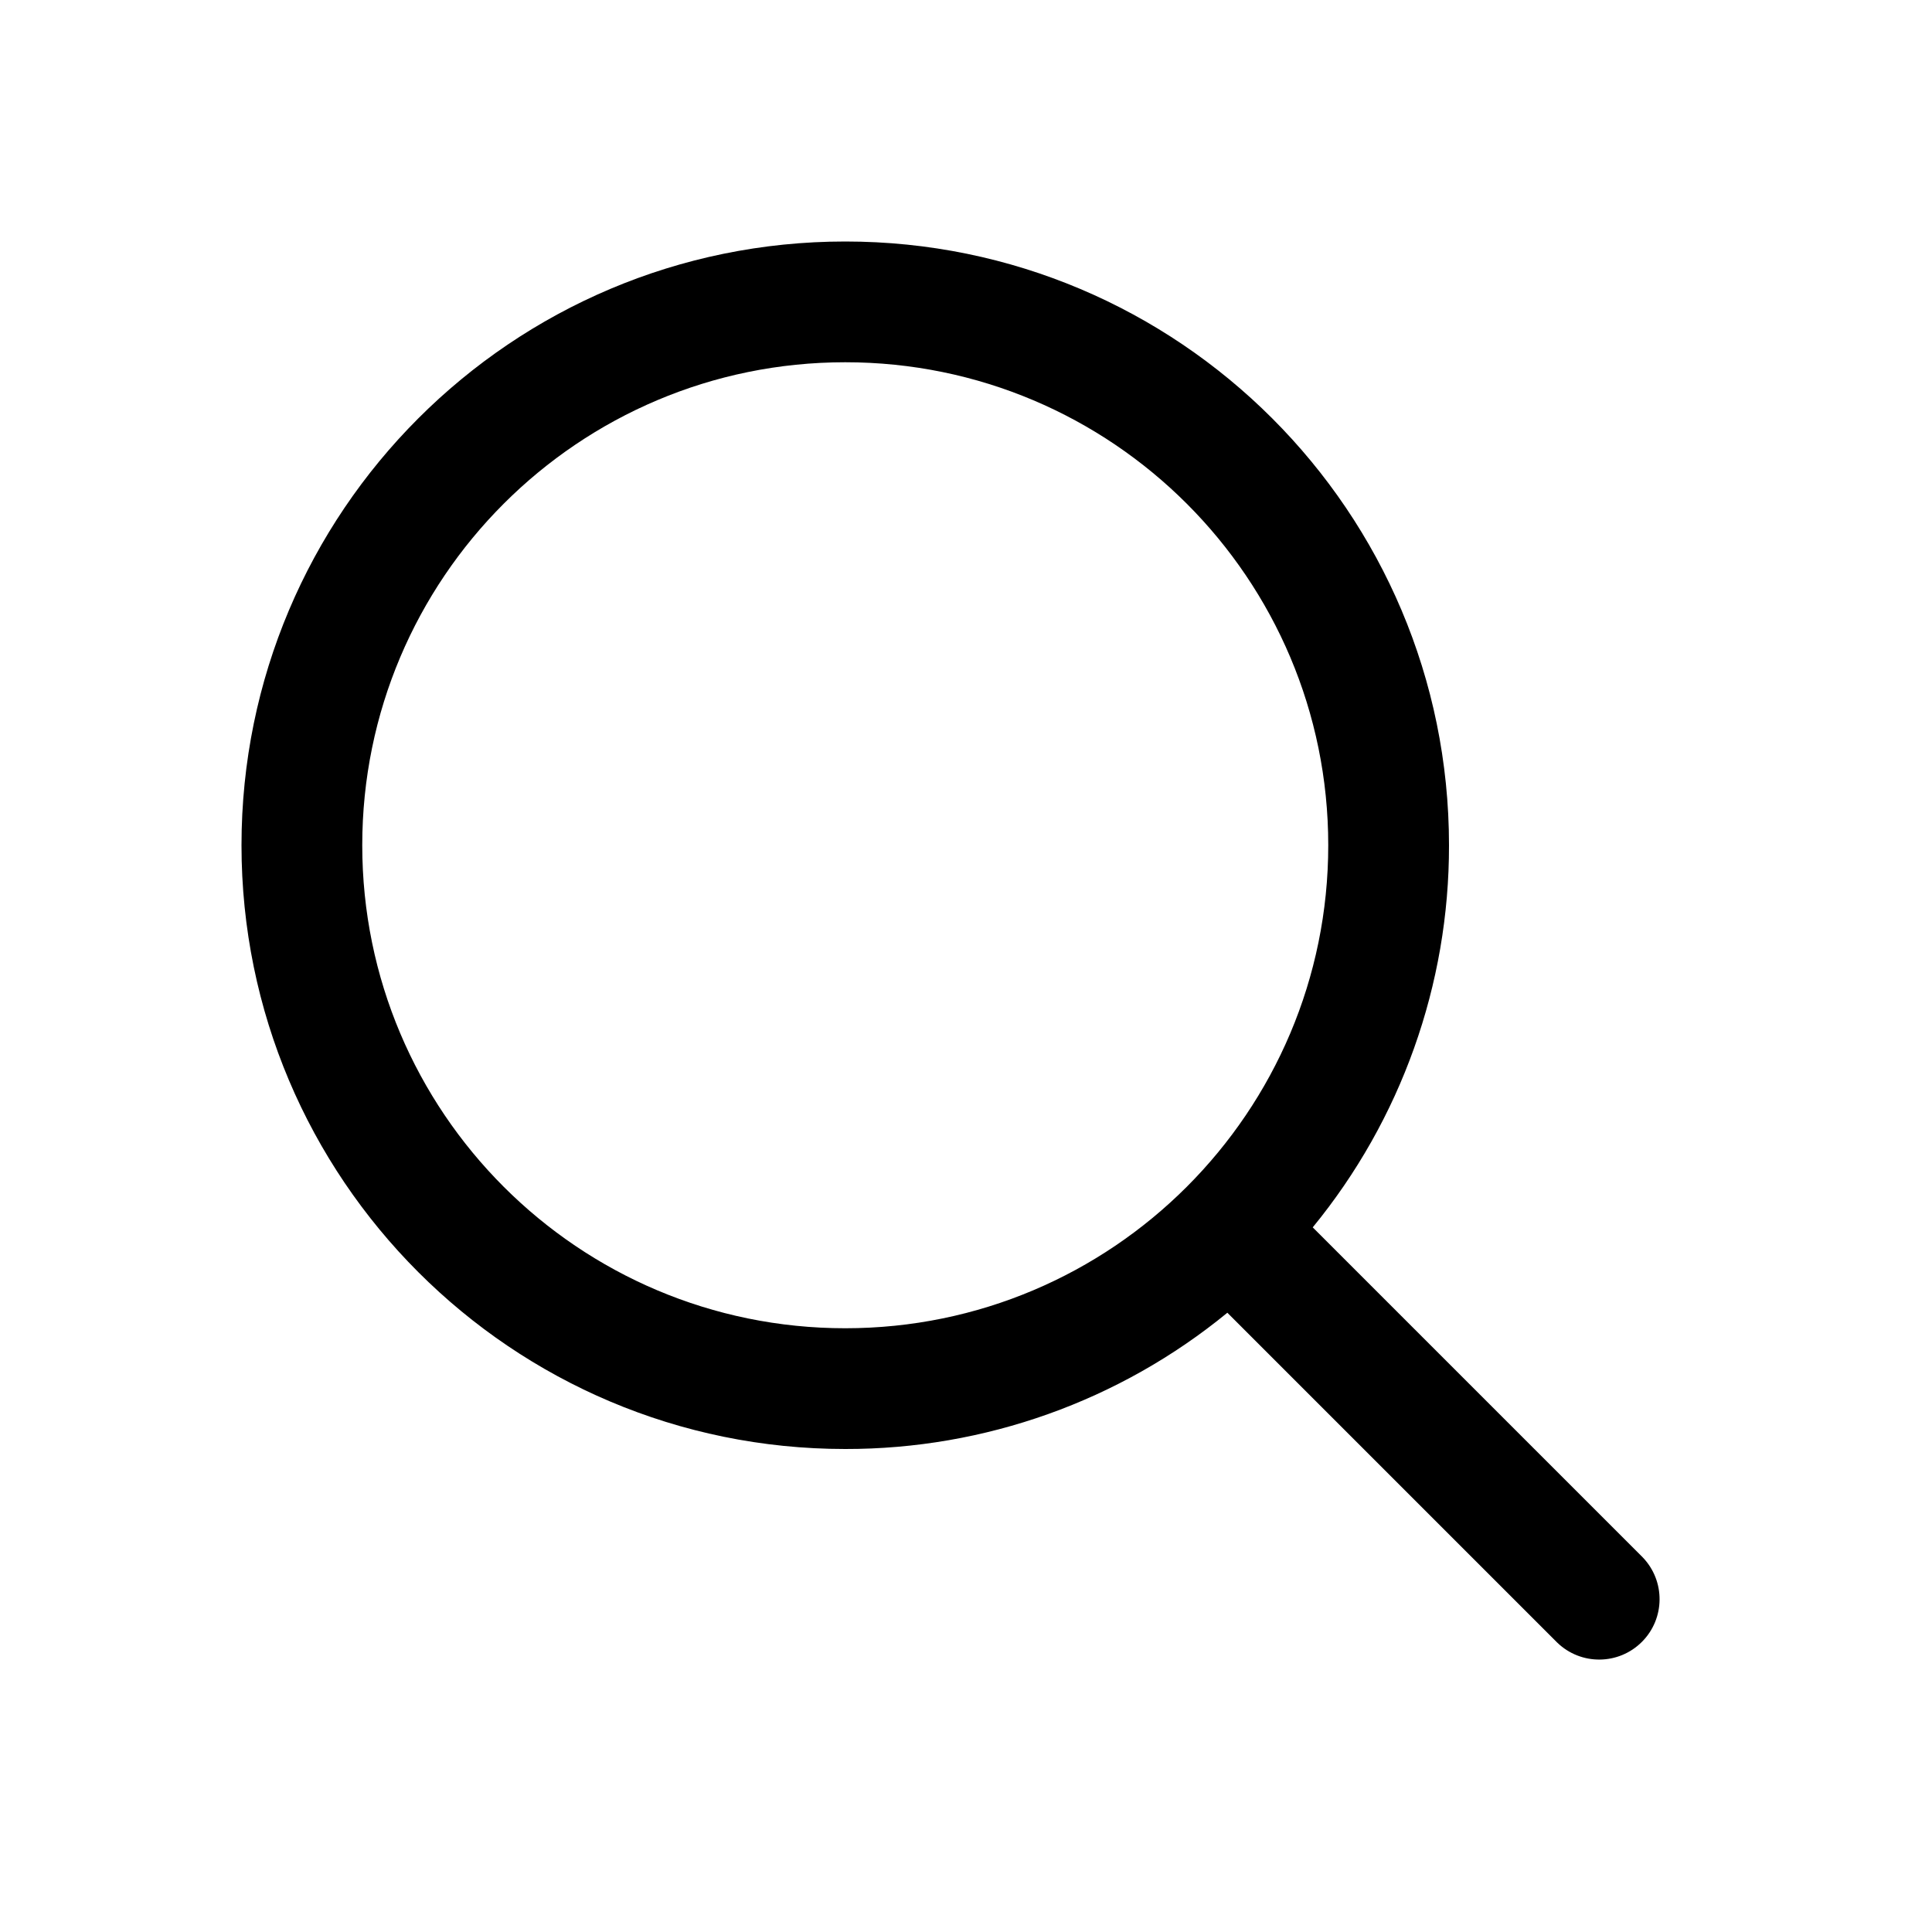
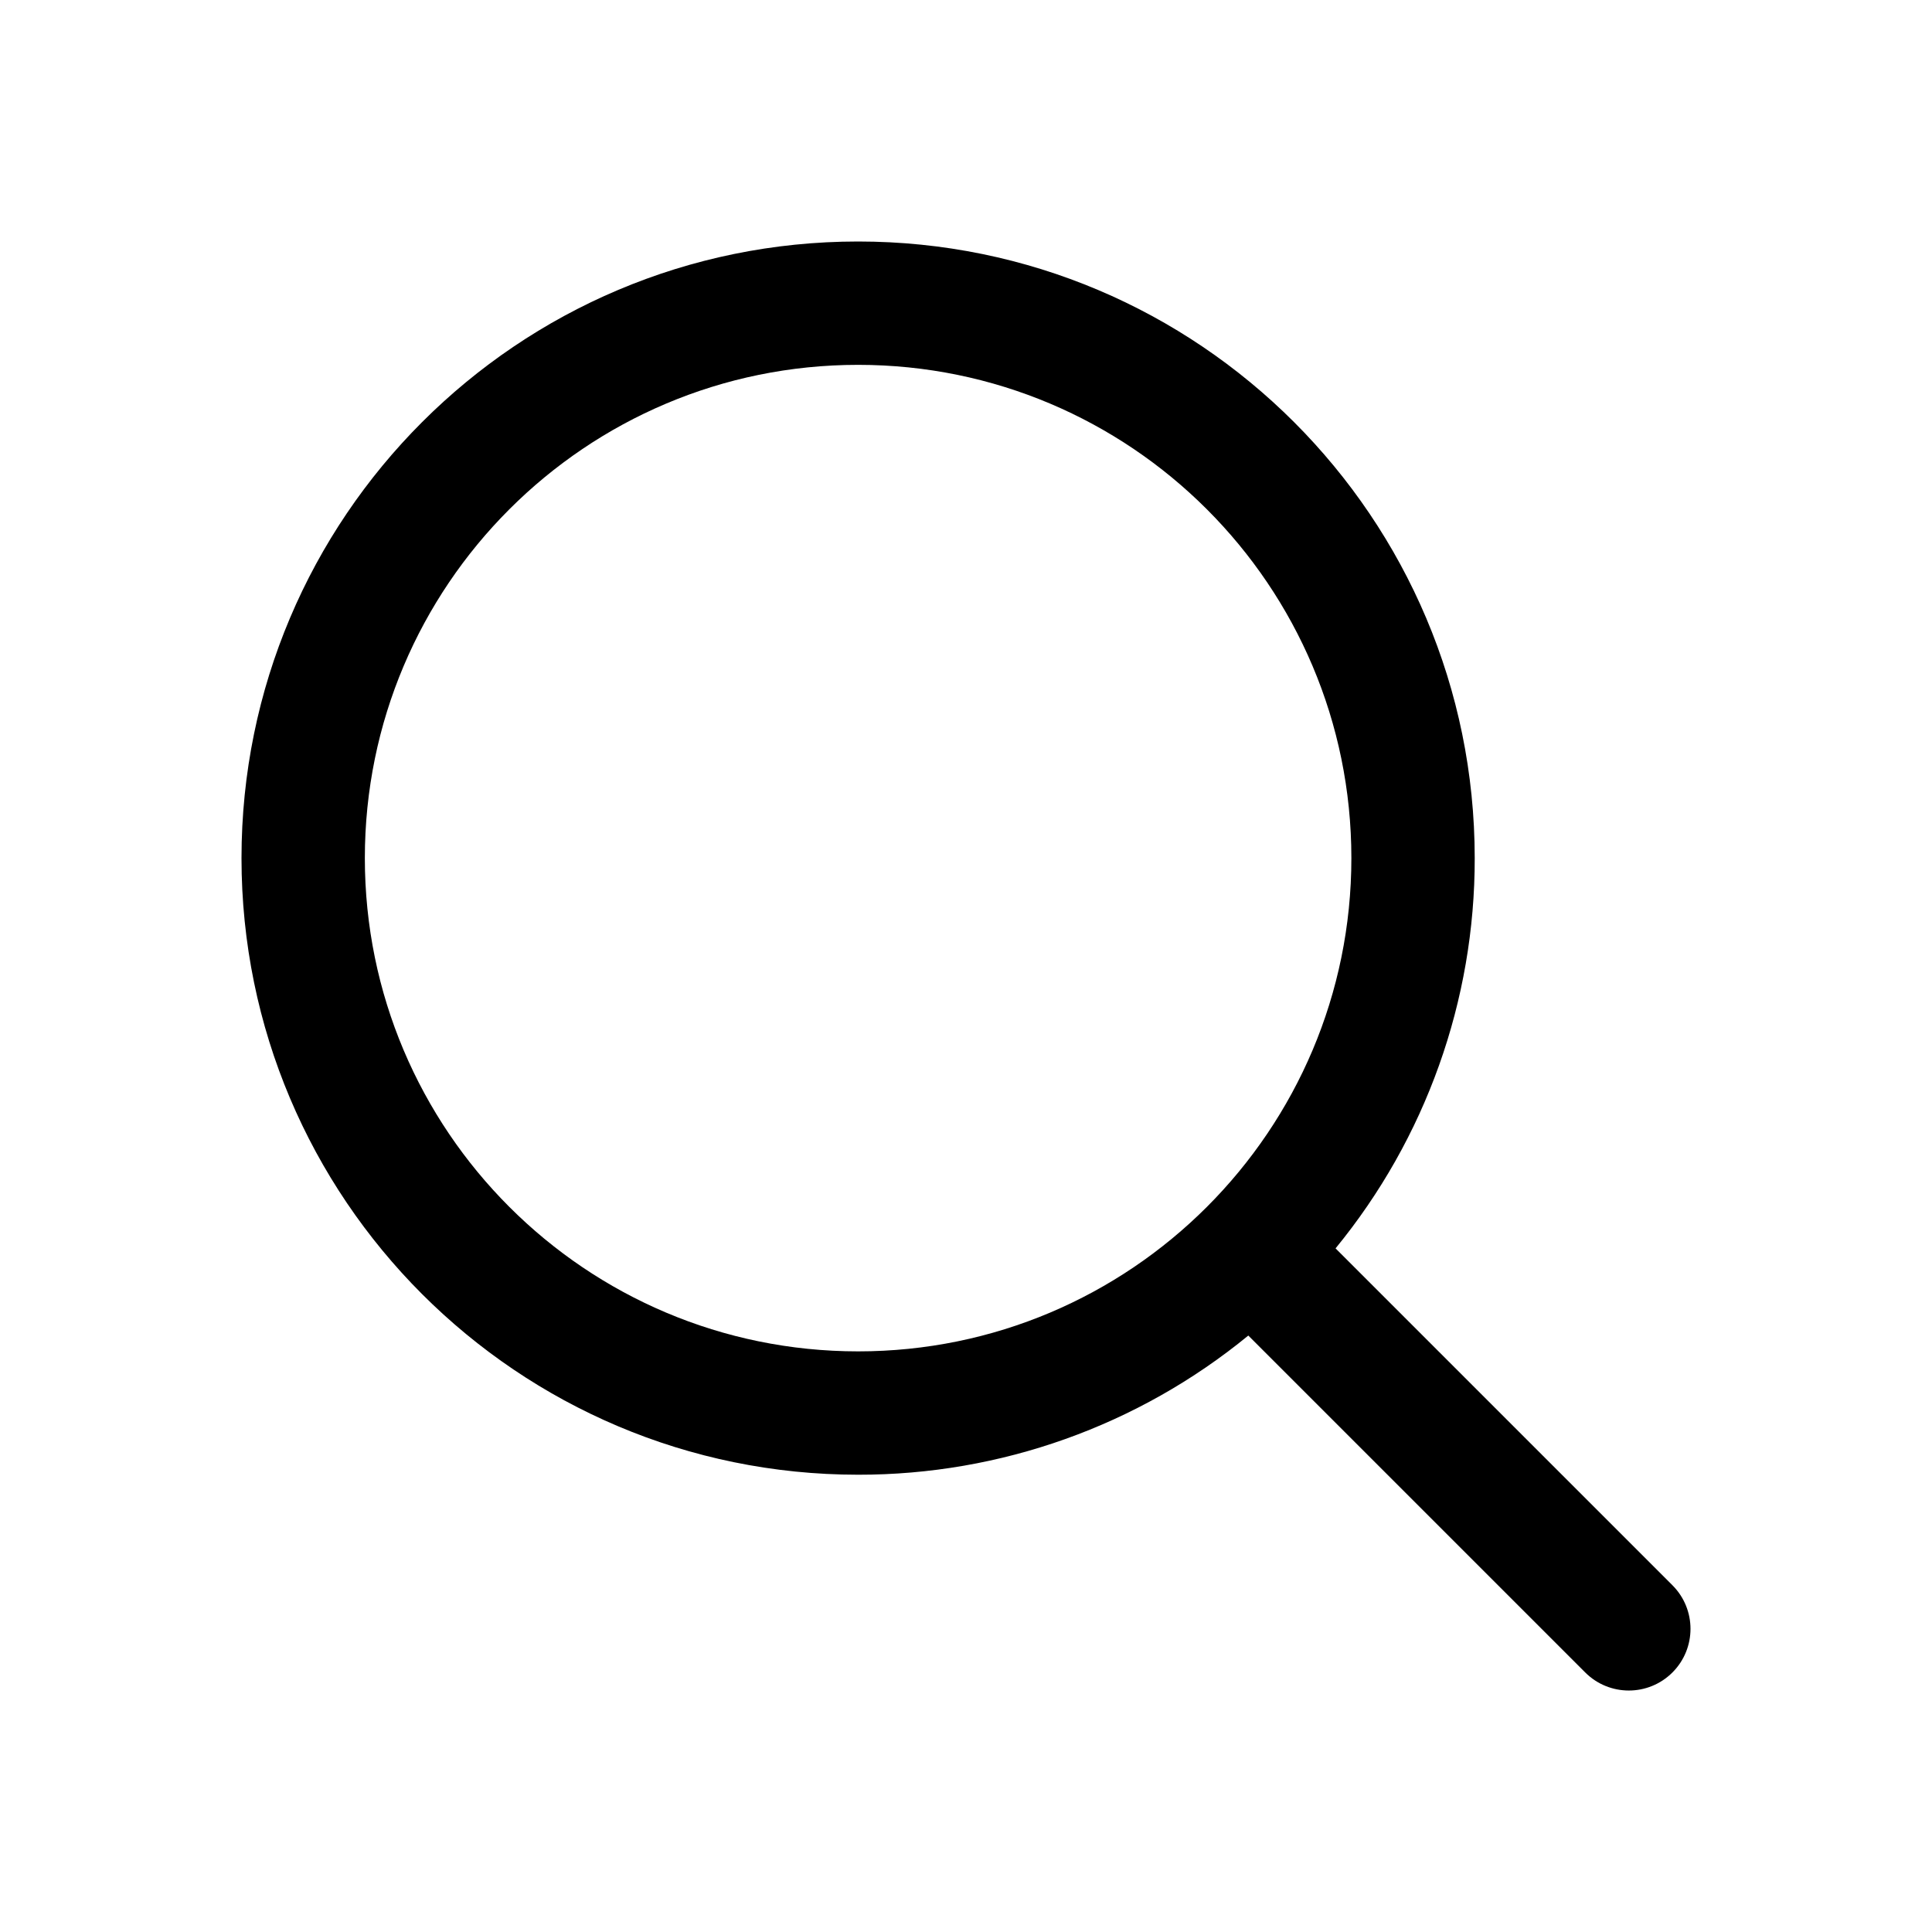
<svg xmlns="http://www.w3.org/2000/svg" width="32" height="32" fill="none">
-   <path fill-rule="evenodd" clip-rule="evenodd" d="M6 14a8 8 0 1 1 16 0 8 8 0 0 1-16 0Zm8-10C8.477 4 4 8.477 4 14s4.477 10 10 10a9.958 9.958 0 0 0 6.329-2.257l5.464 5.464a1 1 0 0 0 1.414-1.414l-5.464-5.464A9.958 9.958 0 0 0 24 14c0-5.523-4.477-10-10-10Z" fill="#000" />
+   <path fill-rule="evenodd" clip-rule="evenodd" d="M14.213 4C8.573 4 4 8.572 4 14.213c0 5.64 4.572 10.213 10.213 10.213a10.17 10.17 0 0 0 6.463-2.305l5.58 5.58a1.021 1.021 0 0 0 1.445-1.444l-5.58-5.58a10.17 10.17 0 0 0 2.305-6.464C24.425 8.573 19.852 4 14.213 4Zm-8.17 10.213a8.17 8.17 0 1 1 16.34 0 8.17 8.17 0 0 1-16.34 0Z" fill="#000" />
</svg>
